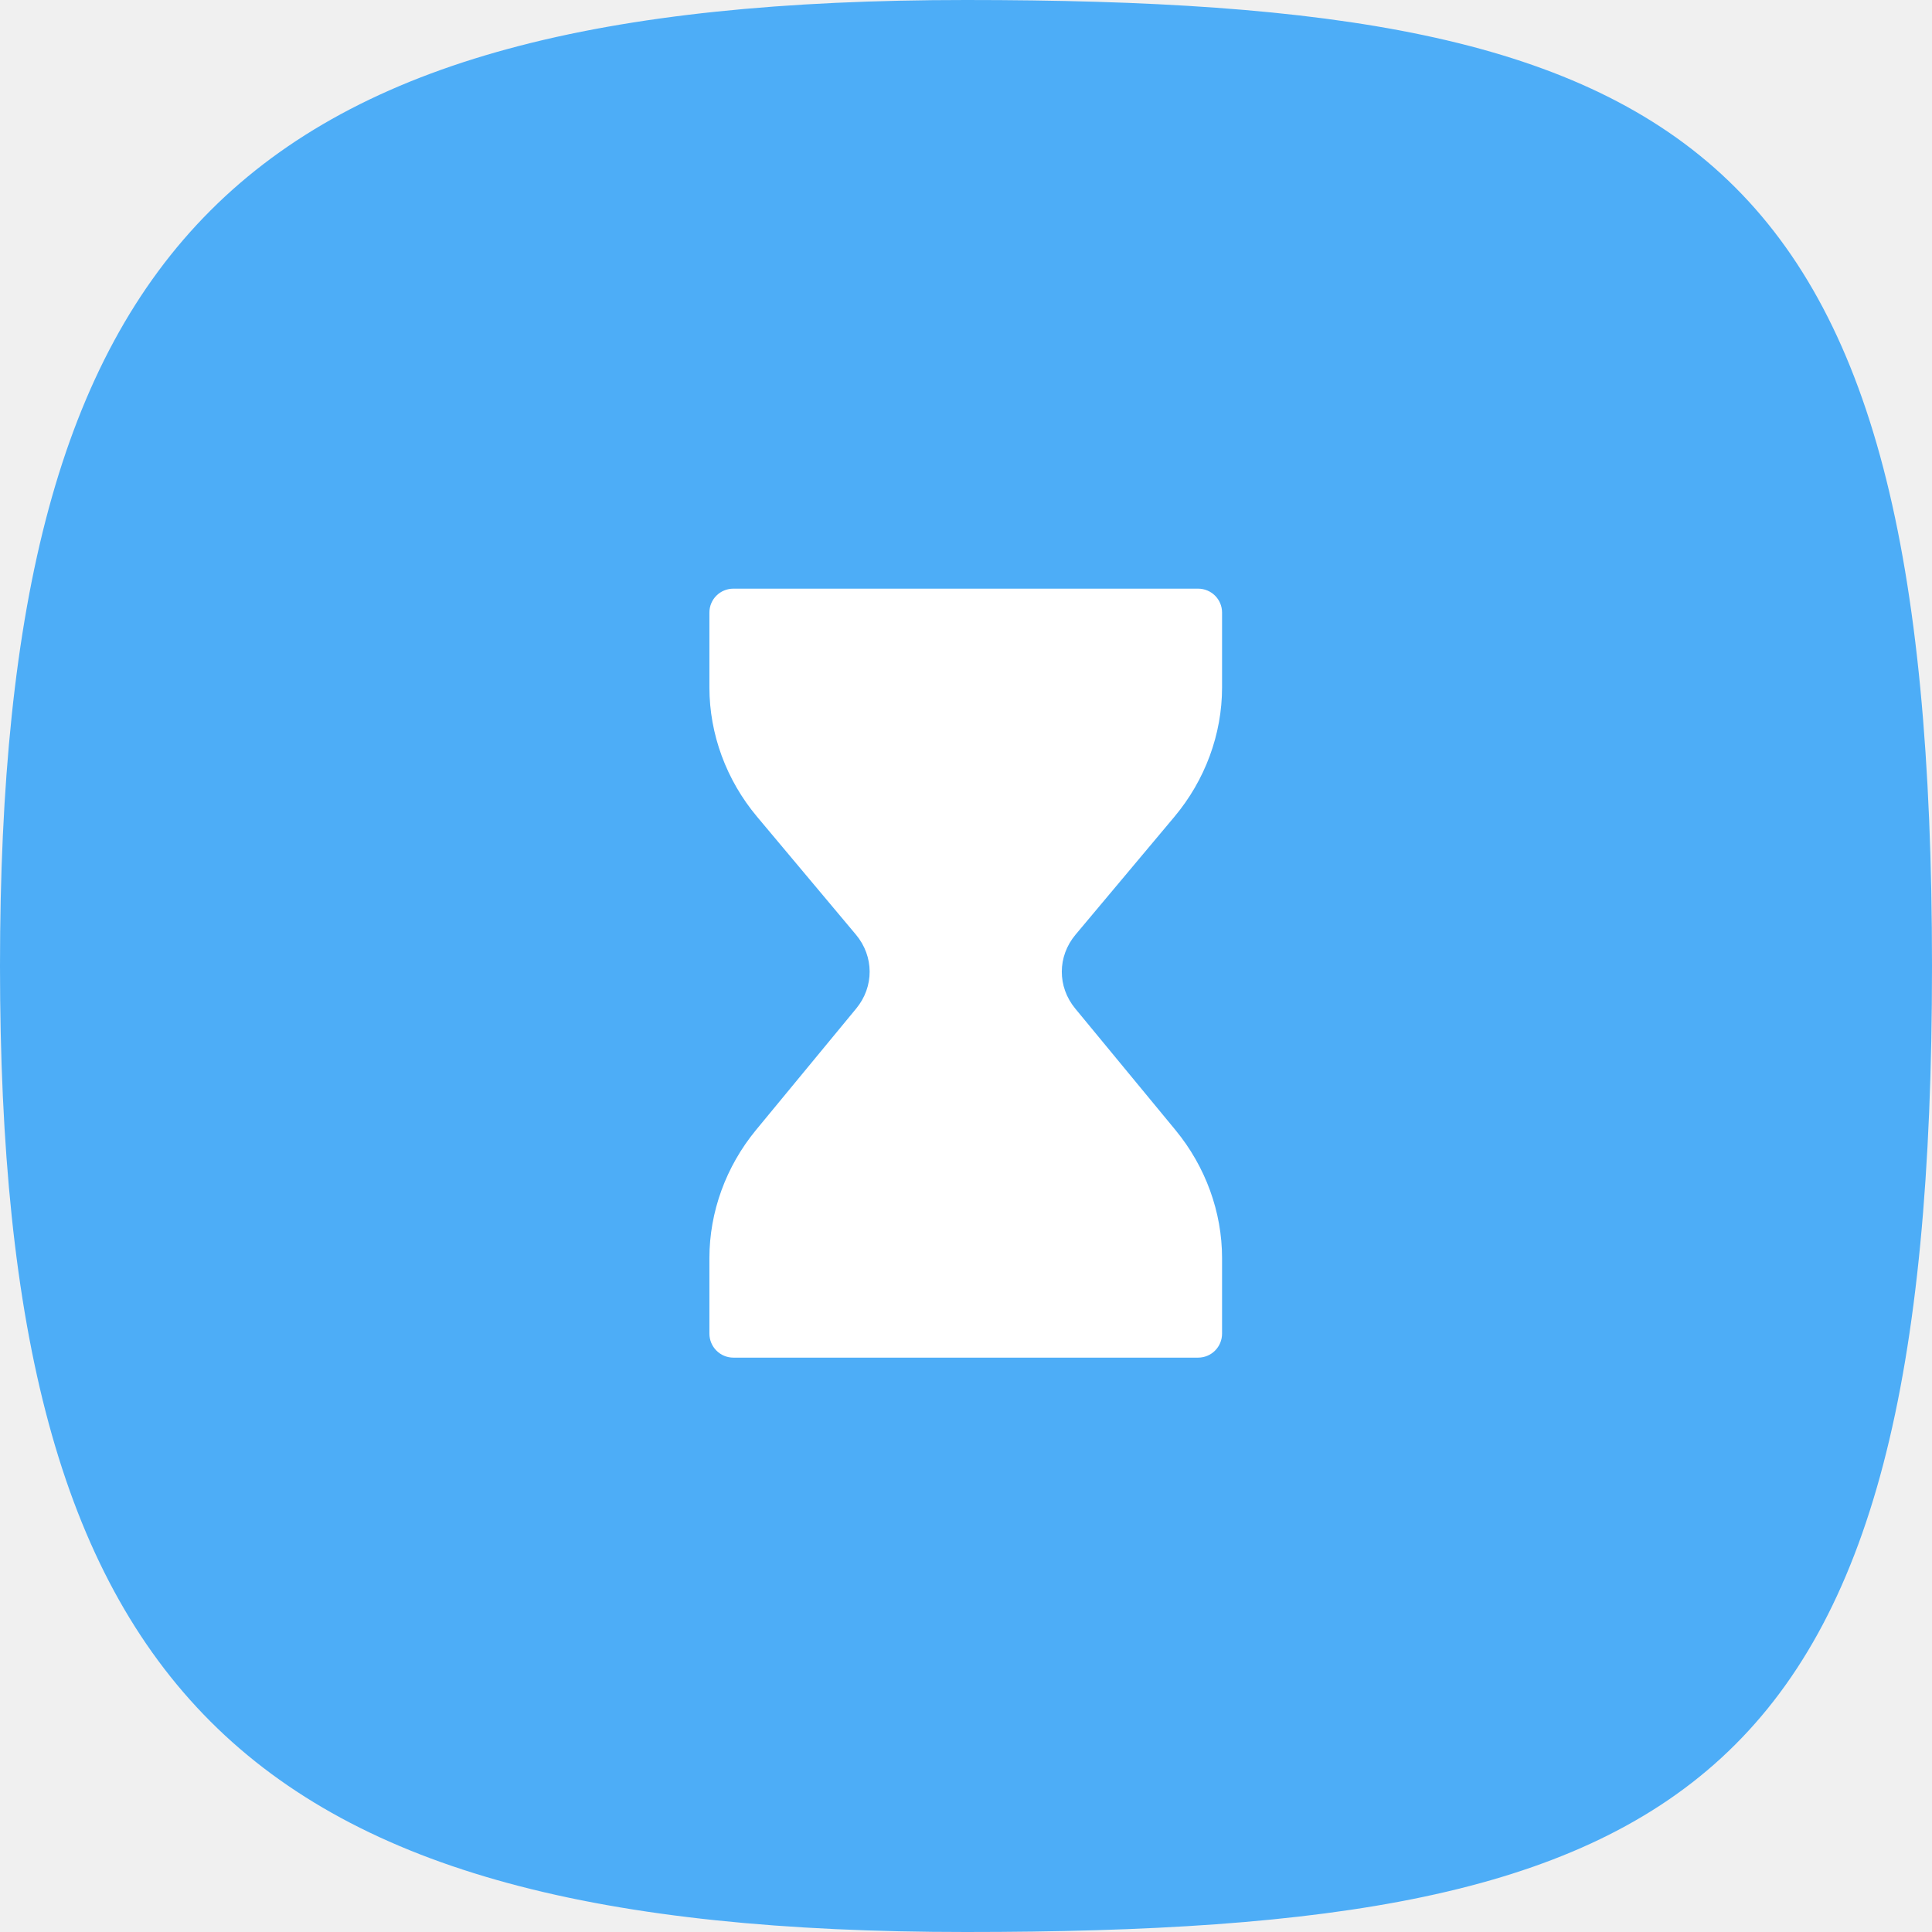
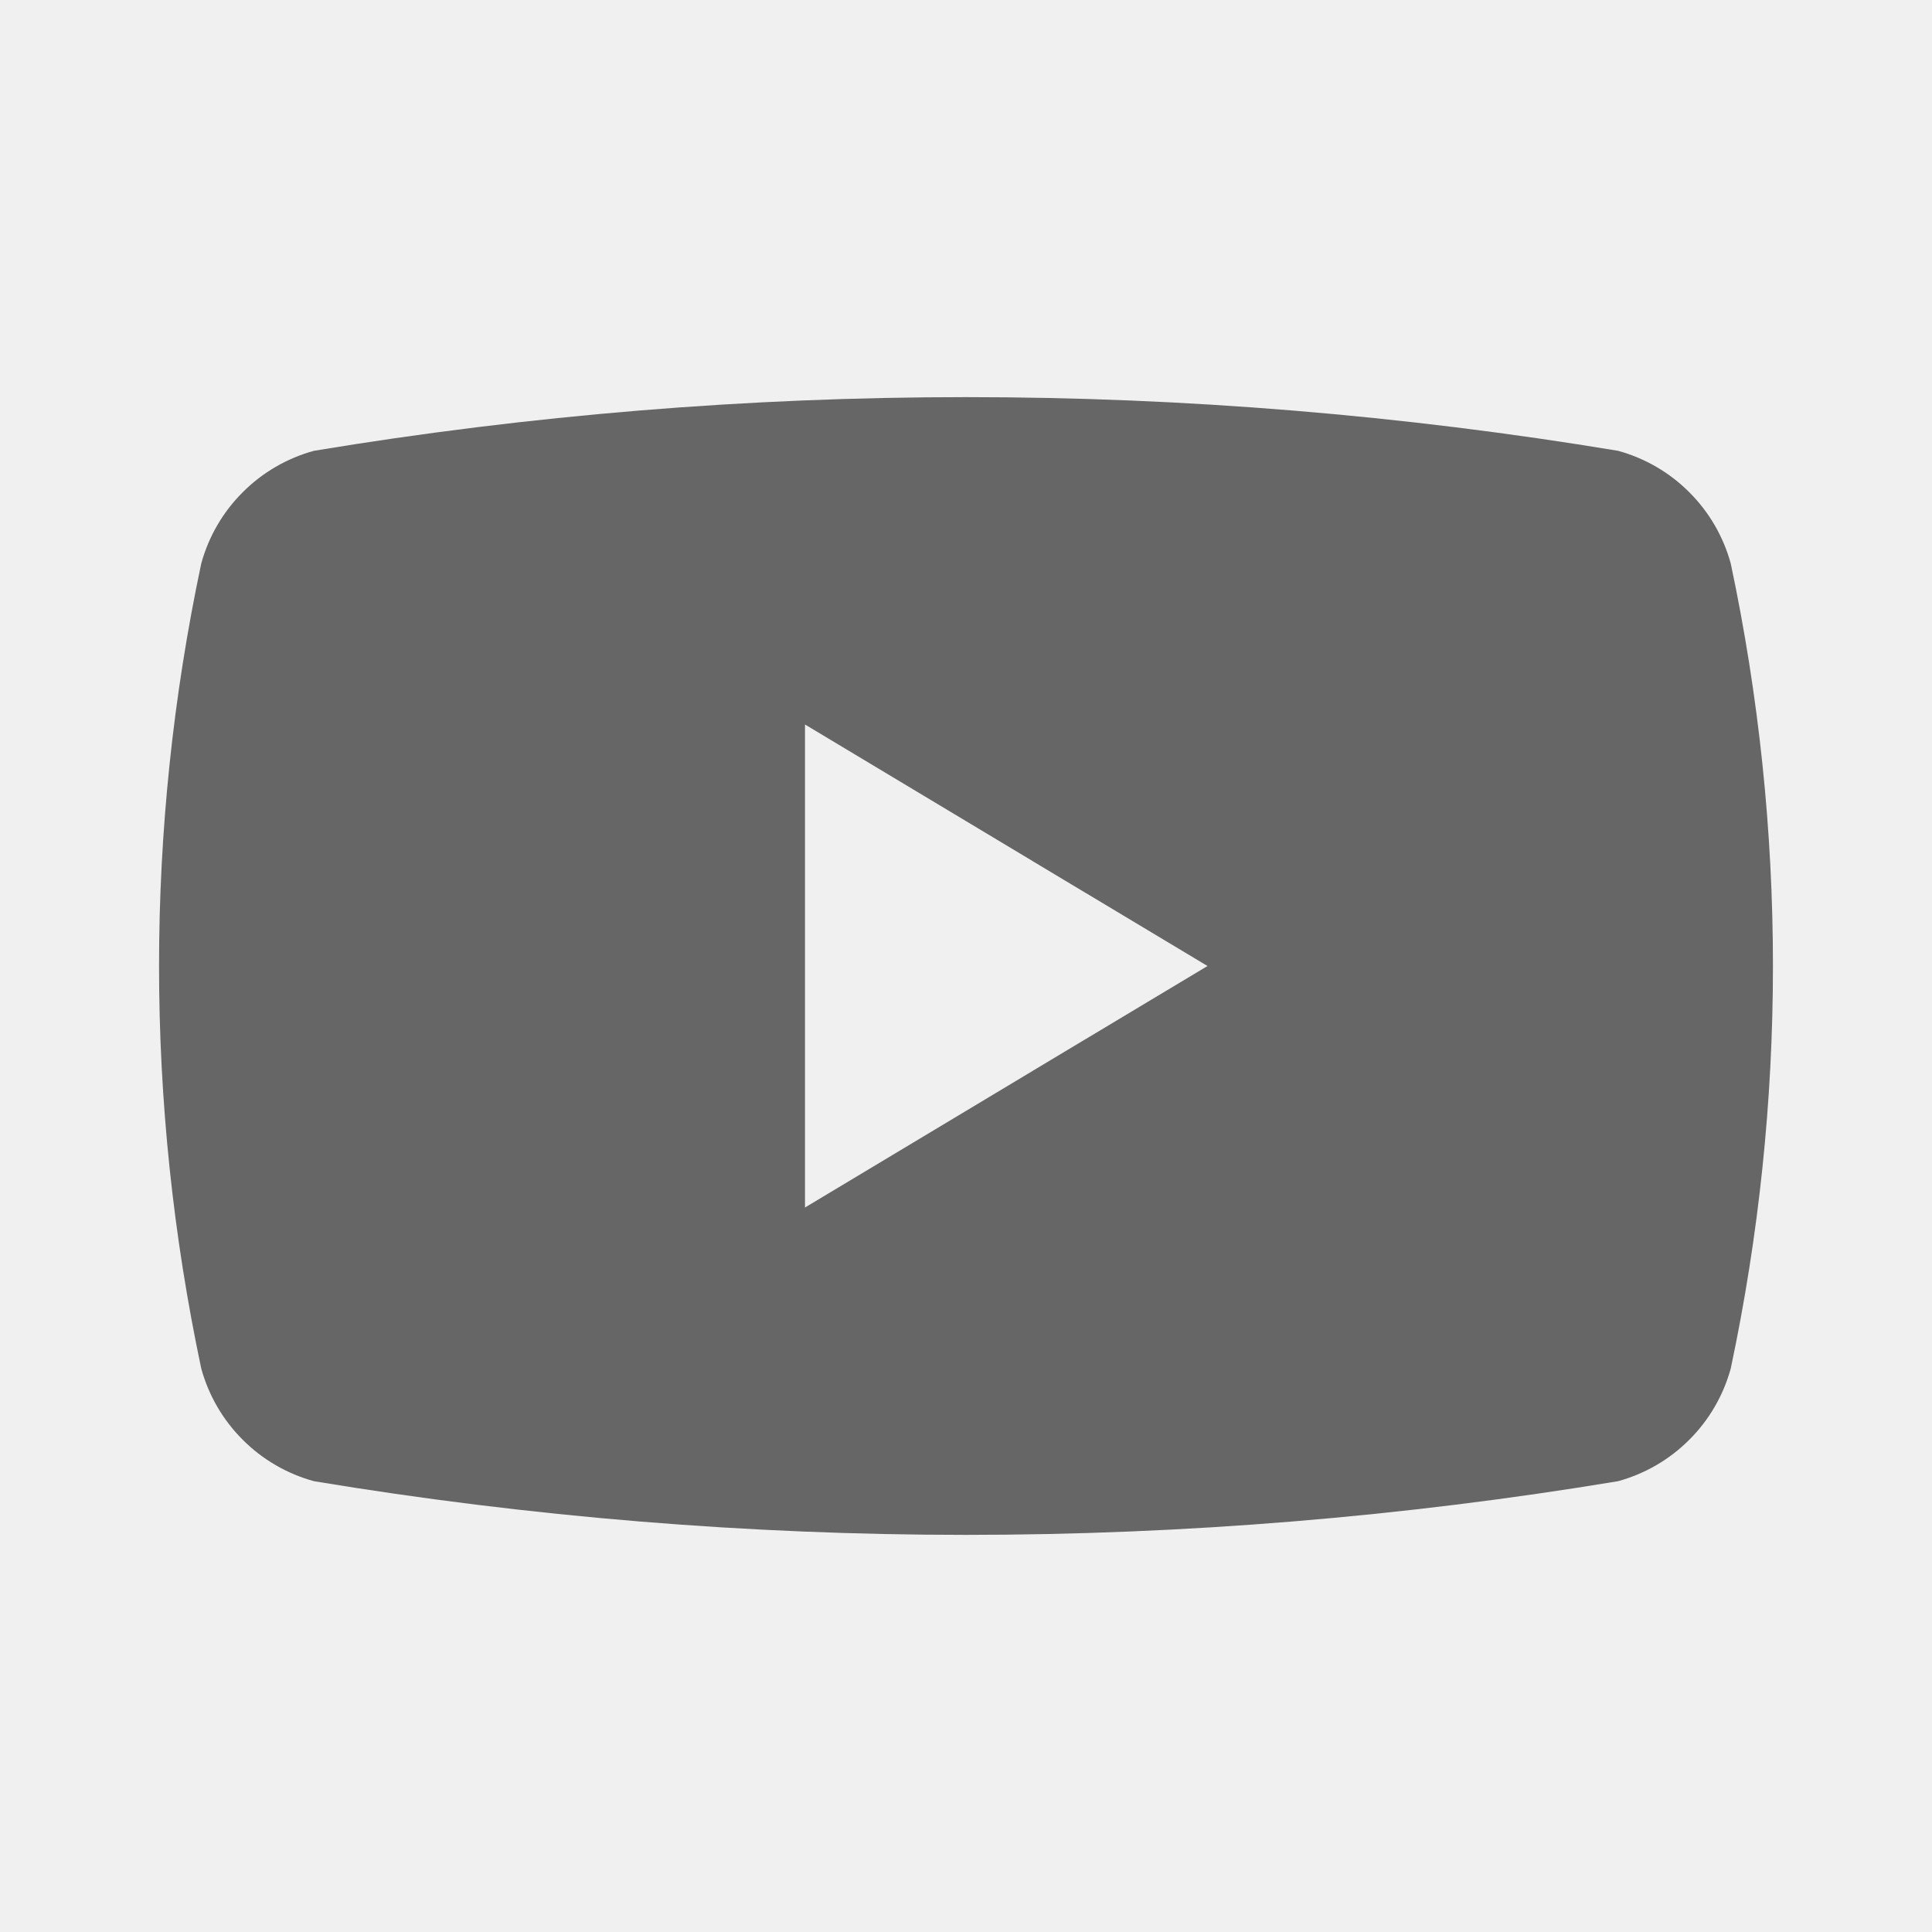
- <svg xmlns="http://www.w3.org/2000/svg" width="80px" height="80px" viewBox="0 0 80 80" version="1.1">
-   <defs />
-   <g id="Desktop" stroke="none" stroke-width="1" fill="none" fill-rule="evenodd">
-     <g id="five-second" transform="translate(-680, -224)">
-       <g id="Group-5" transform="translate(680, 224)">
-         <path d="M40,80 C70.091,80 80,74.091 80,40 C80,5.909 70.091,0 40,0 C9.909,0 1.84256622e-15,9.909 0,40 C0,70.091 9.909,80 40,80 Z" id="Oval-Copy-3" fill="#4DADF7" />
-         <path d="M48.63,33.82 C49.901,32.304 50.603,30.401 50.603,28.465 L50.603,25.365 C50.603,24.818 50.16,24.375 49.608,24.375 L30.37,24.375 C29.821,24.375 29.375,24.813 29.375,25.365 L29.375,28.465 C29.375,30.401 30.076,32.302 31.348,33.819 L35.442,38.701 C36.195,39.6 36.2,40.857 35.454,41.761 L31.301,46.795 C30.06,48.302 29.375,50.185 29.375,52.095 L29.375,55.22 C29.375,55.771 29.818,56.217 30.37,56.217 L49.608,56.217 C50.158,56.217 50.603,55.776 50.603,55.22 L50.603,52.095 C50.603,50.185 49.917,48.303 48.676,46.796 L44.523,41.762 C43.777,40.859 43.782,39.601 44.535,38.703 L48.63,33.82 Z" id="Shape" fill="#FFFFFF" fill-rule="nonzero" />
-       </g>
-     </g>
-   </g>
+ <svg xmlns="http://www.w3.org/2000/svg" width="24" height="24" viewBox="0 0 24 24" fill="#666666">
+   <path fill-rule="evenodd" clip-rule="evenodd" d="M2.5 7C1.801 10.297 1.801 13.703 2.5 17C2.592 17.335 2.769 17.64 3.015 17.885C3.26 18.131 3.565 18.308 3.9 18.4C9.263 19.289 14.737 19.289 20.1 18.4C20.435 18.308 20.74 18.131 20.985 17.885C21.231 17.64 21.408 17.335 21.5 17C22.199 13.703 22.199 10.297 21.5 7C21.408 6.665 21.231 6.36 20.985 6.115C20.74 5.869 20.435 5.692 20.1 5.6C14.737 4.711 9.263 4.711 3.9 5.6C3.565 5.692 3.26 5.869 3.015 6.115C2.769 6.36 2.592 6.665 2.5 7ZM13.056 10.834L15 12L13.056 13.166L12 13.8L10 15V12.668V11.332V9L12 10.2L13.056 10.834Z" fill="#666666" />
</svg>
